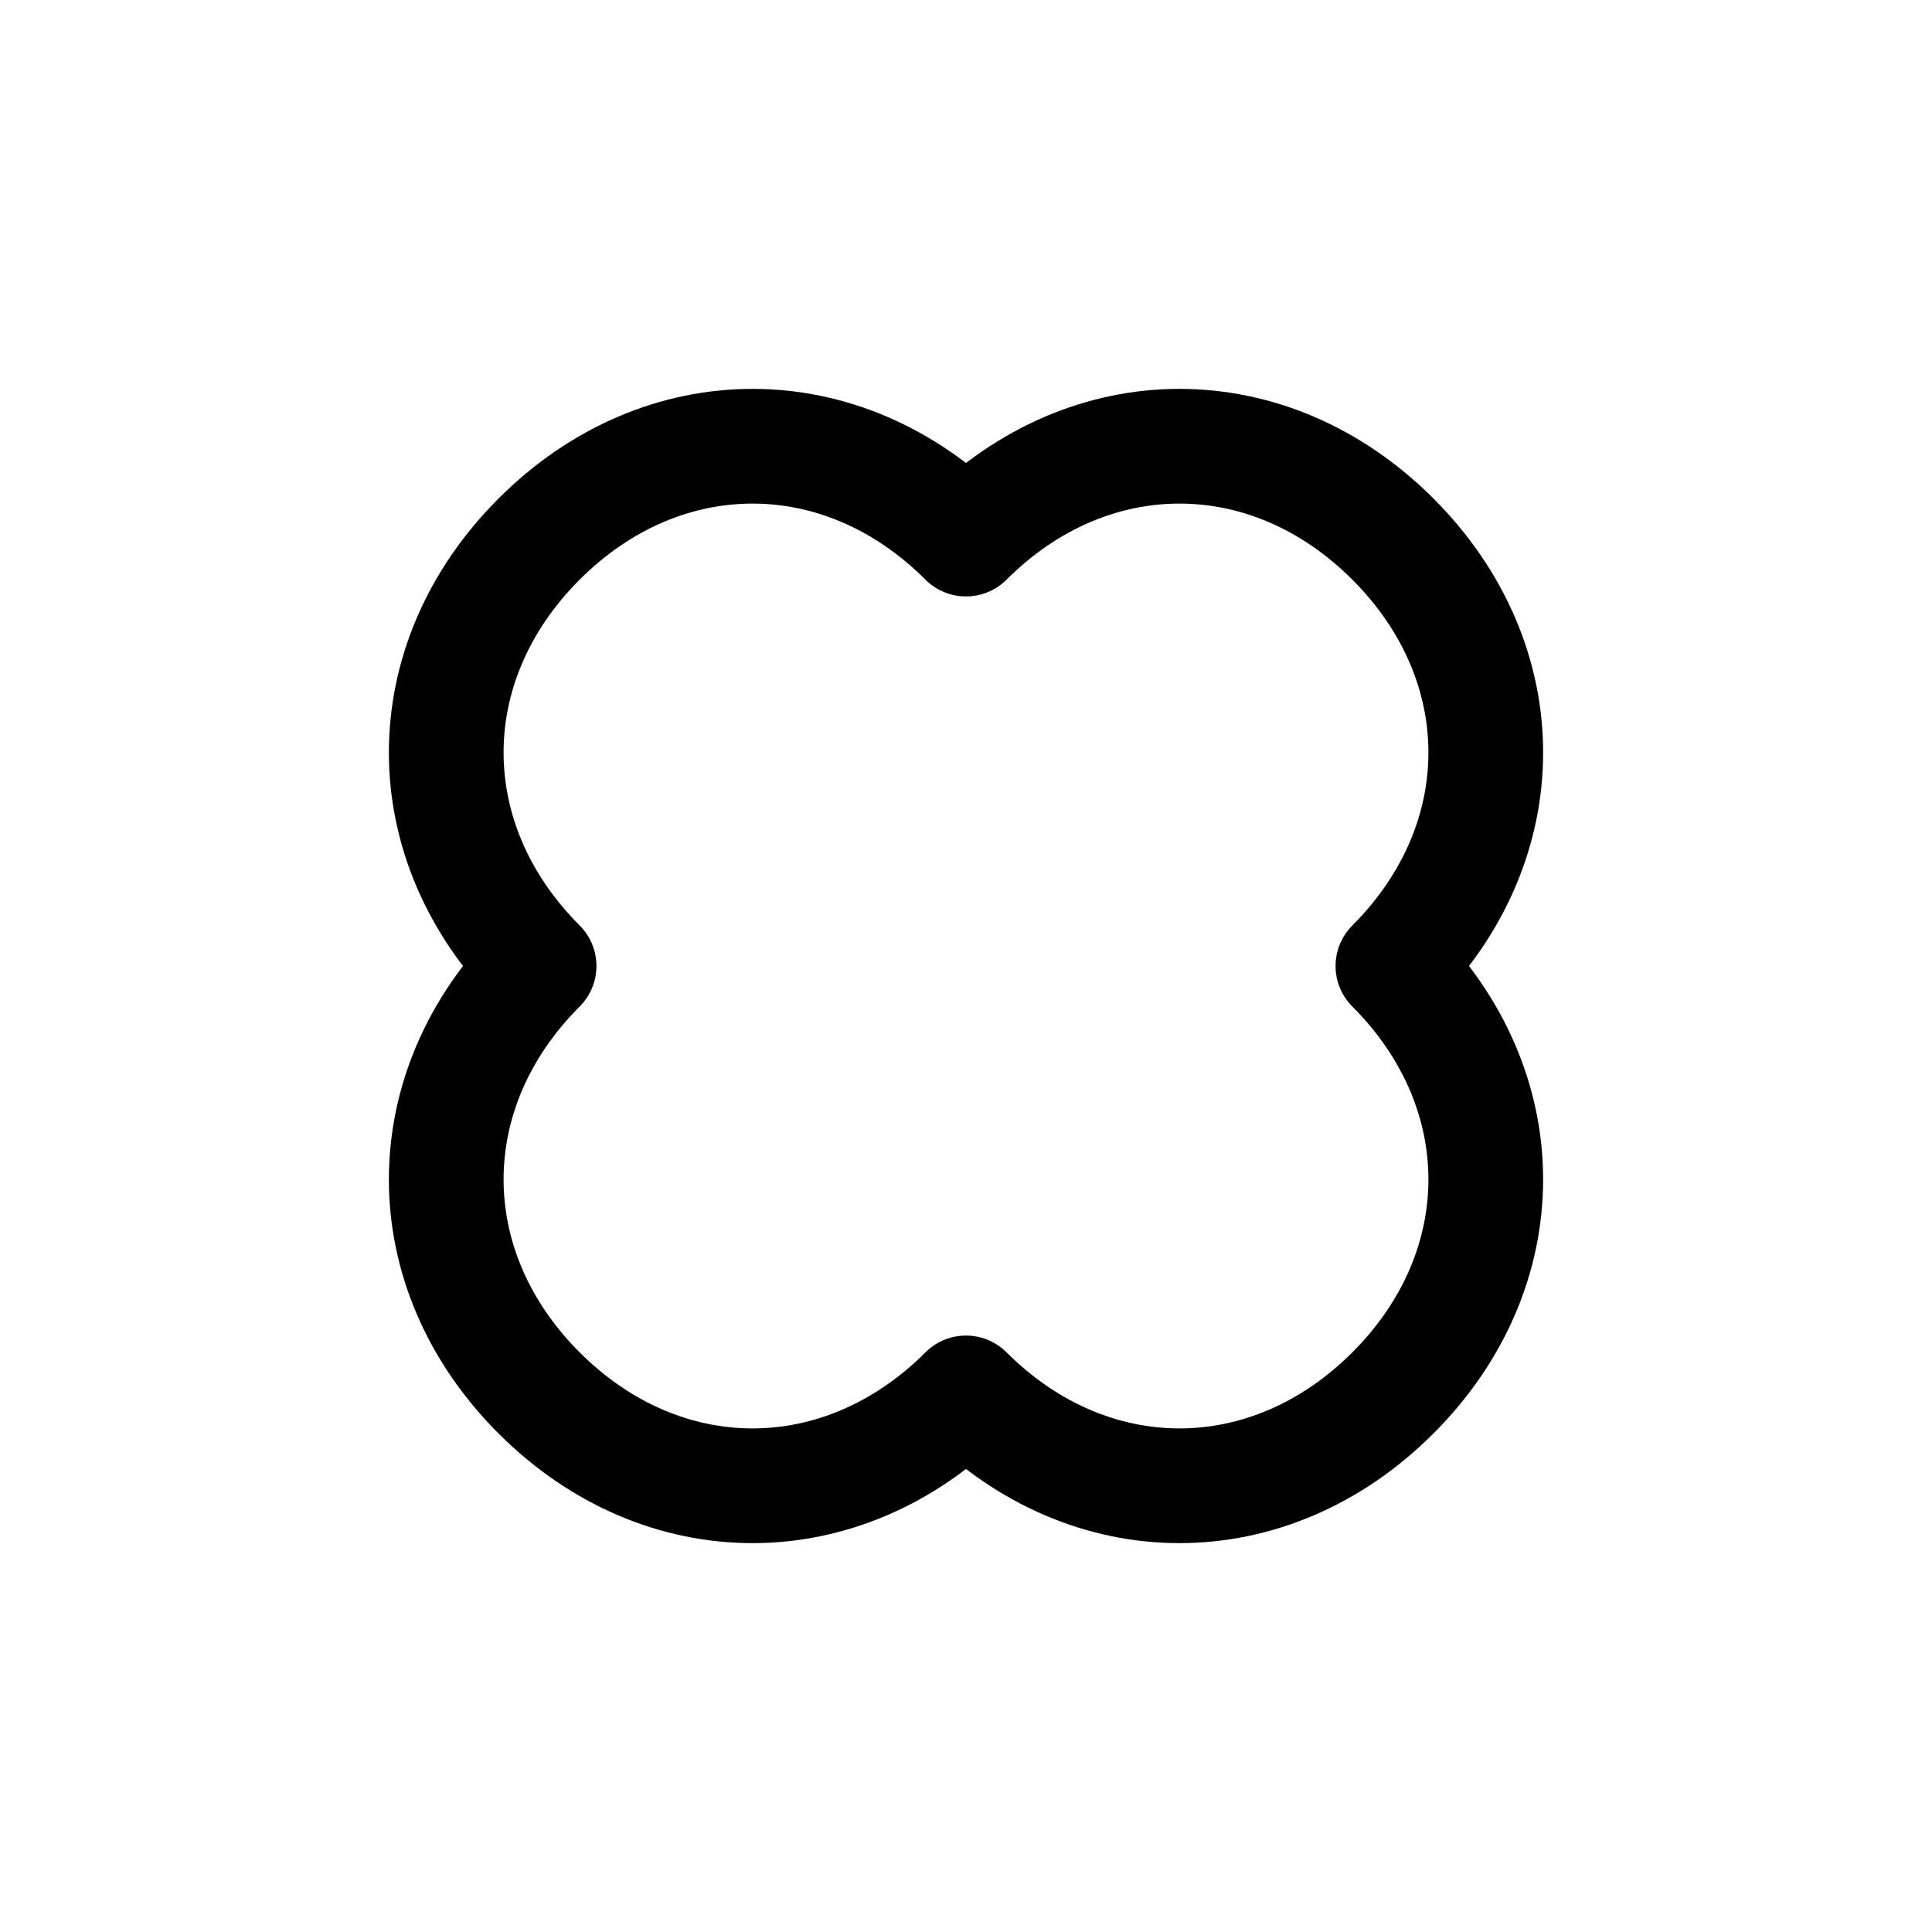
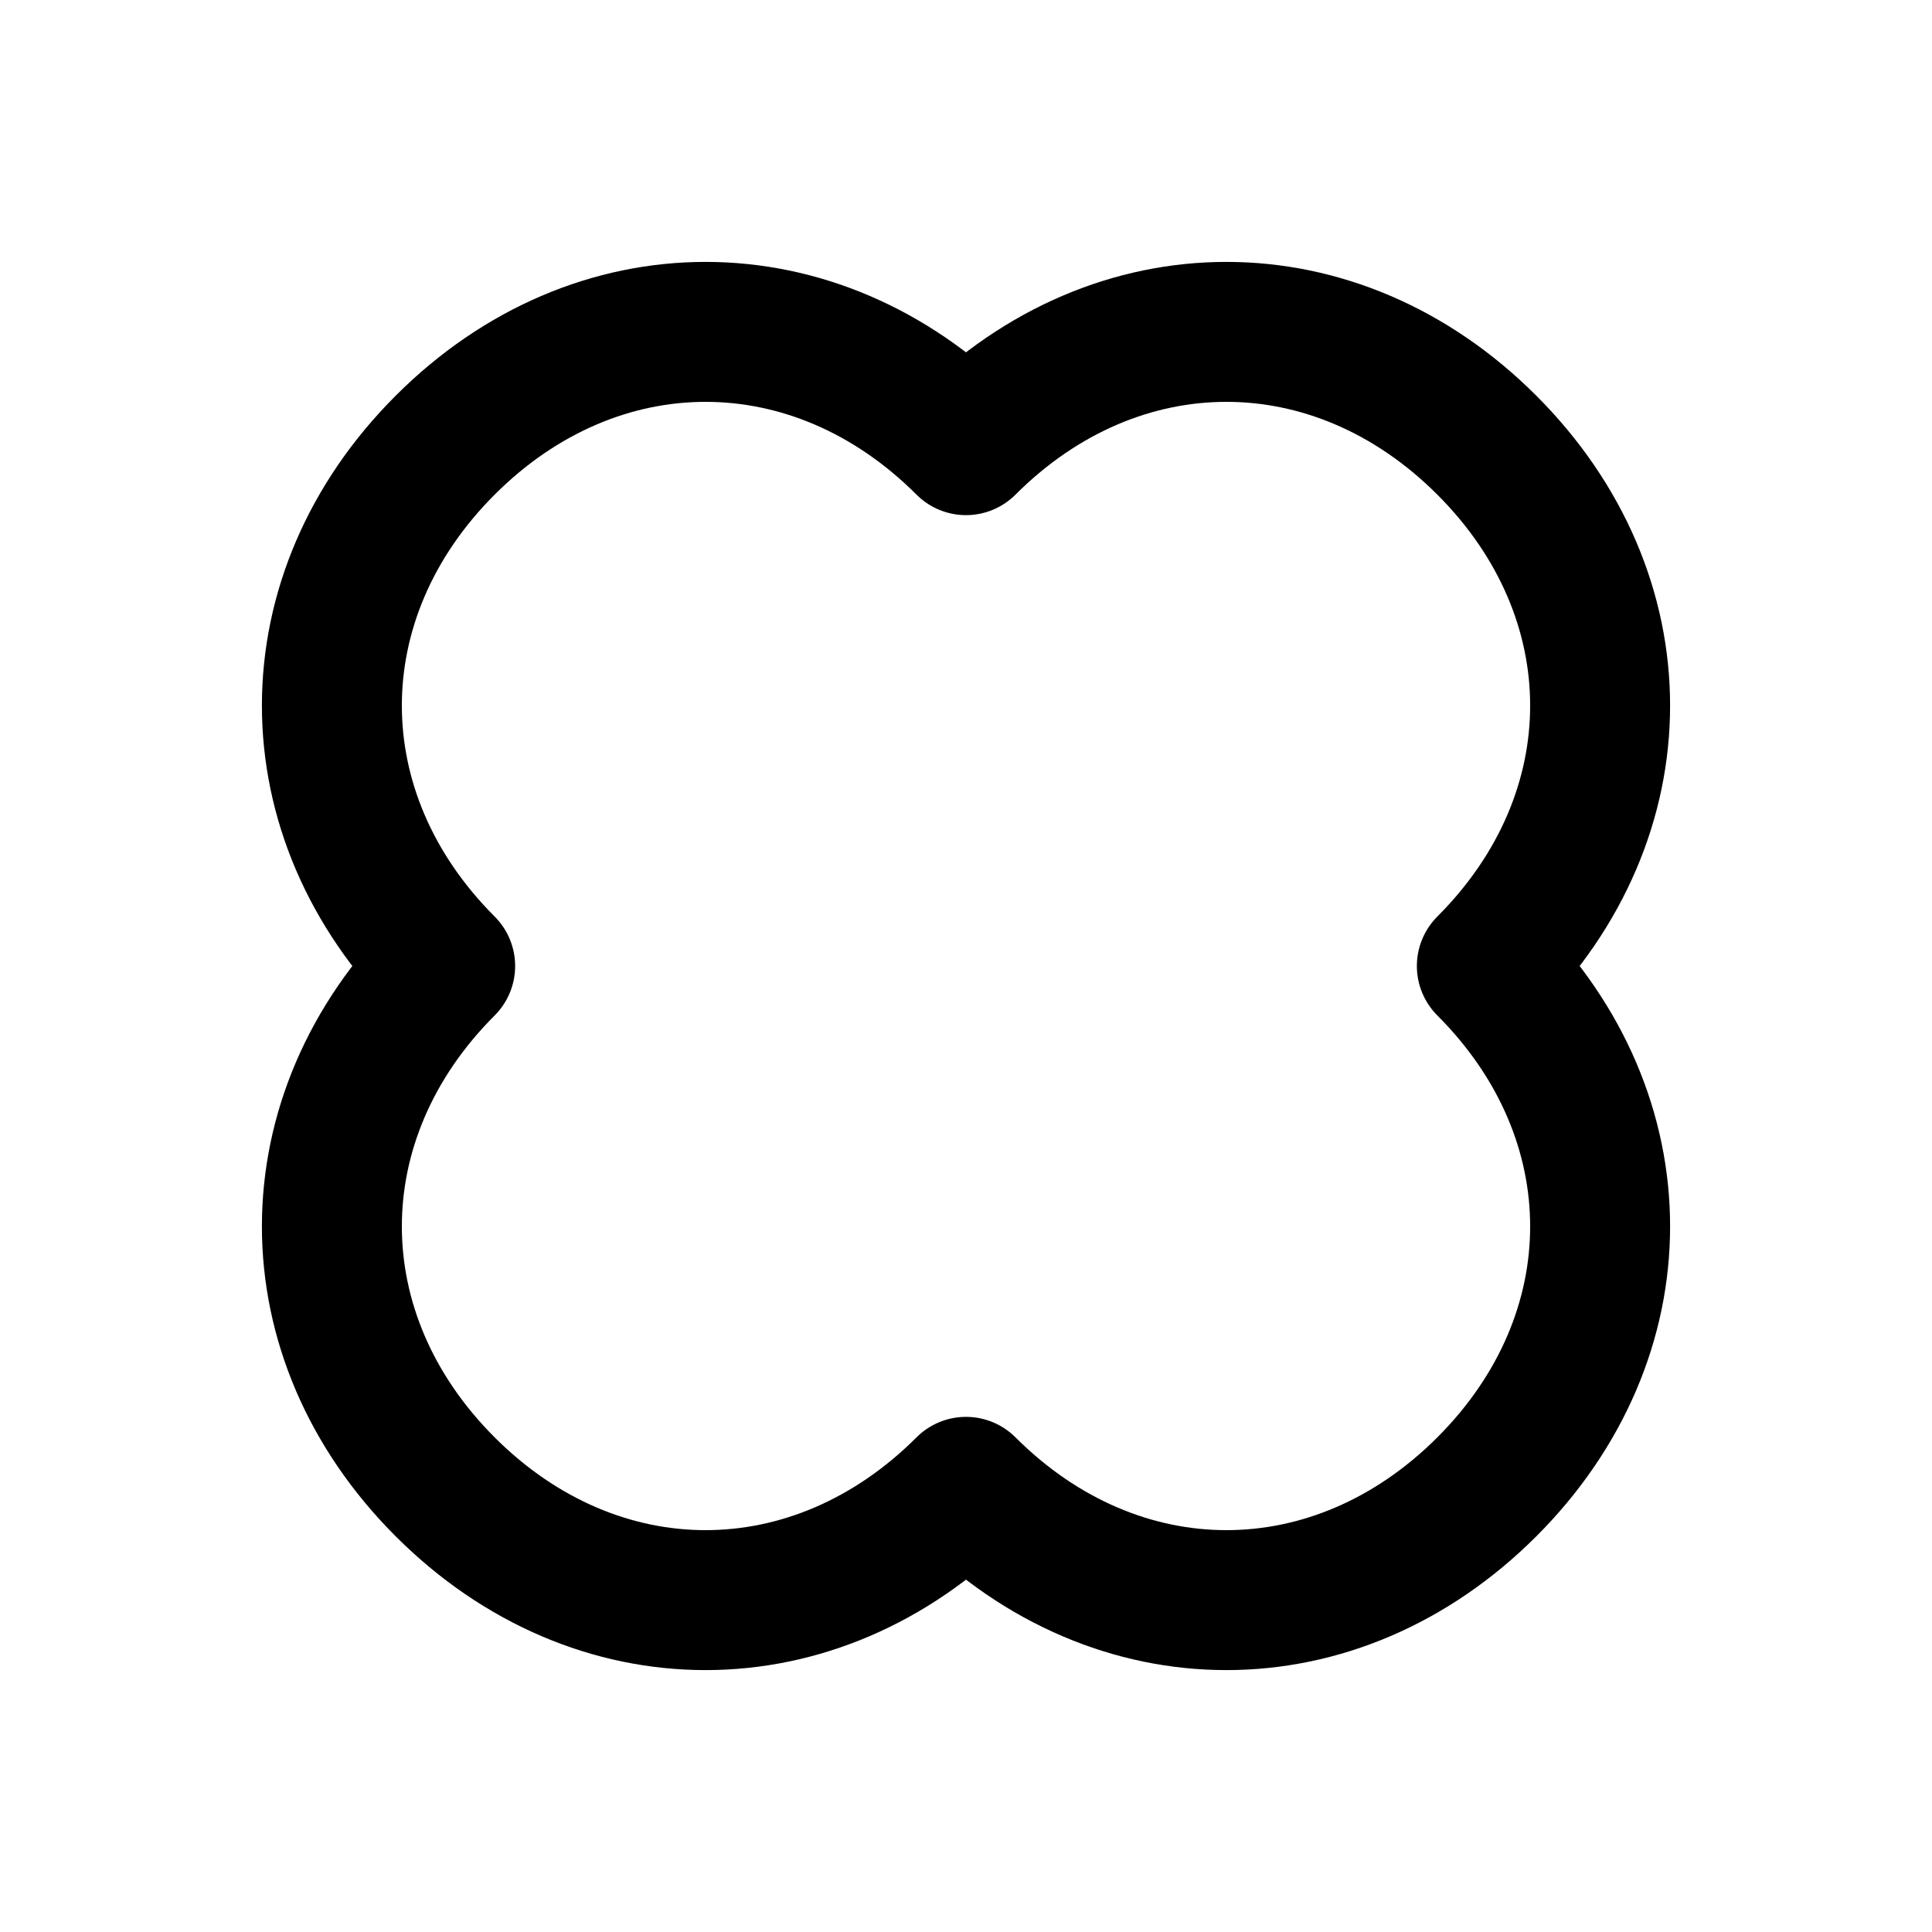
<svg xmlns="http://www.w3.org/2000/svg" width="32" height="32" viewBox="0 0 32 32">
-   <g transform="rotate(45 16 16)">
-     <path d="M16 6 C18.9 6 21 8.1 21 11 C23.9 11 26 13.1 26 16 C26 18.9 23.9 21 21 21 C21 23.9 18.9 26 16 26 C13.1 26 11 23.9 11 21 C8.1 21 6 18.9 6 16 C6 13.1 8.1 11 11 11 C11 8.1 13.1 6 16 6 Z" fill="none" stroke="#000" stroke-width="1.9" stroke-linecap="round" stroke-linejoin="round" />
+   <g transform="translate(16 16) scale(1.22) translate(-16 -16)">
+     <g transform="rotate(45 16 16)">
+       <path d="M16 6 C18.9 6 21 8.1 21 11 C23.9 11 26 13.1 26 16 C26 18.9 23.9 21 21 21 C21 23.9 18.9 26 16 26 C13.1 26 11 23.9 11 21 C8.1 21 6 18.9 6 16 C6 13.1 8.1 11 11 11 C11 8.1 13.1 6 16 6 Z" fill="none" stroke="#000" stroke-width="1.9" stroke-linecap="round" stroke-linejoin="round" />
+     </g>
  </g>
</svg>
